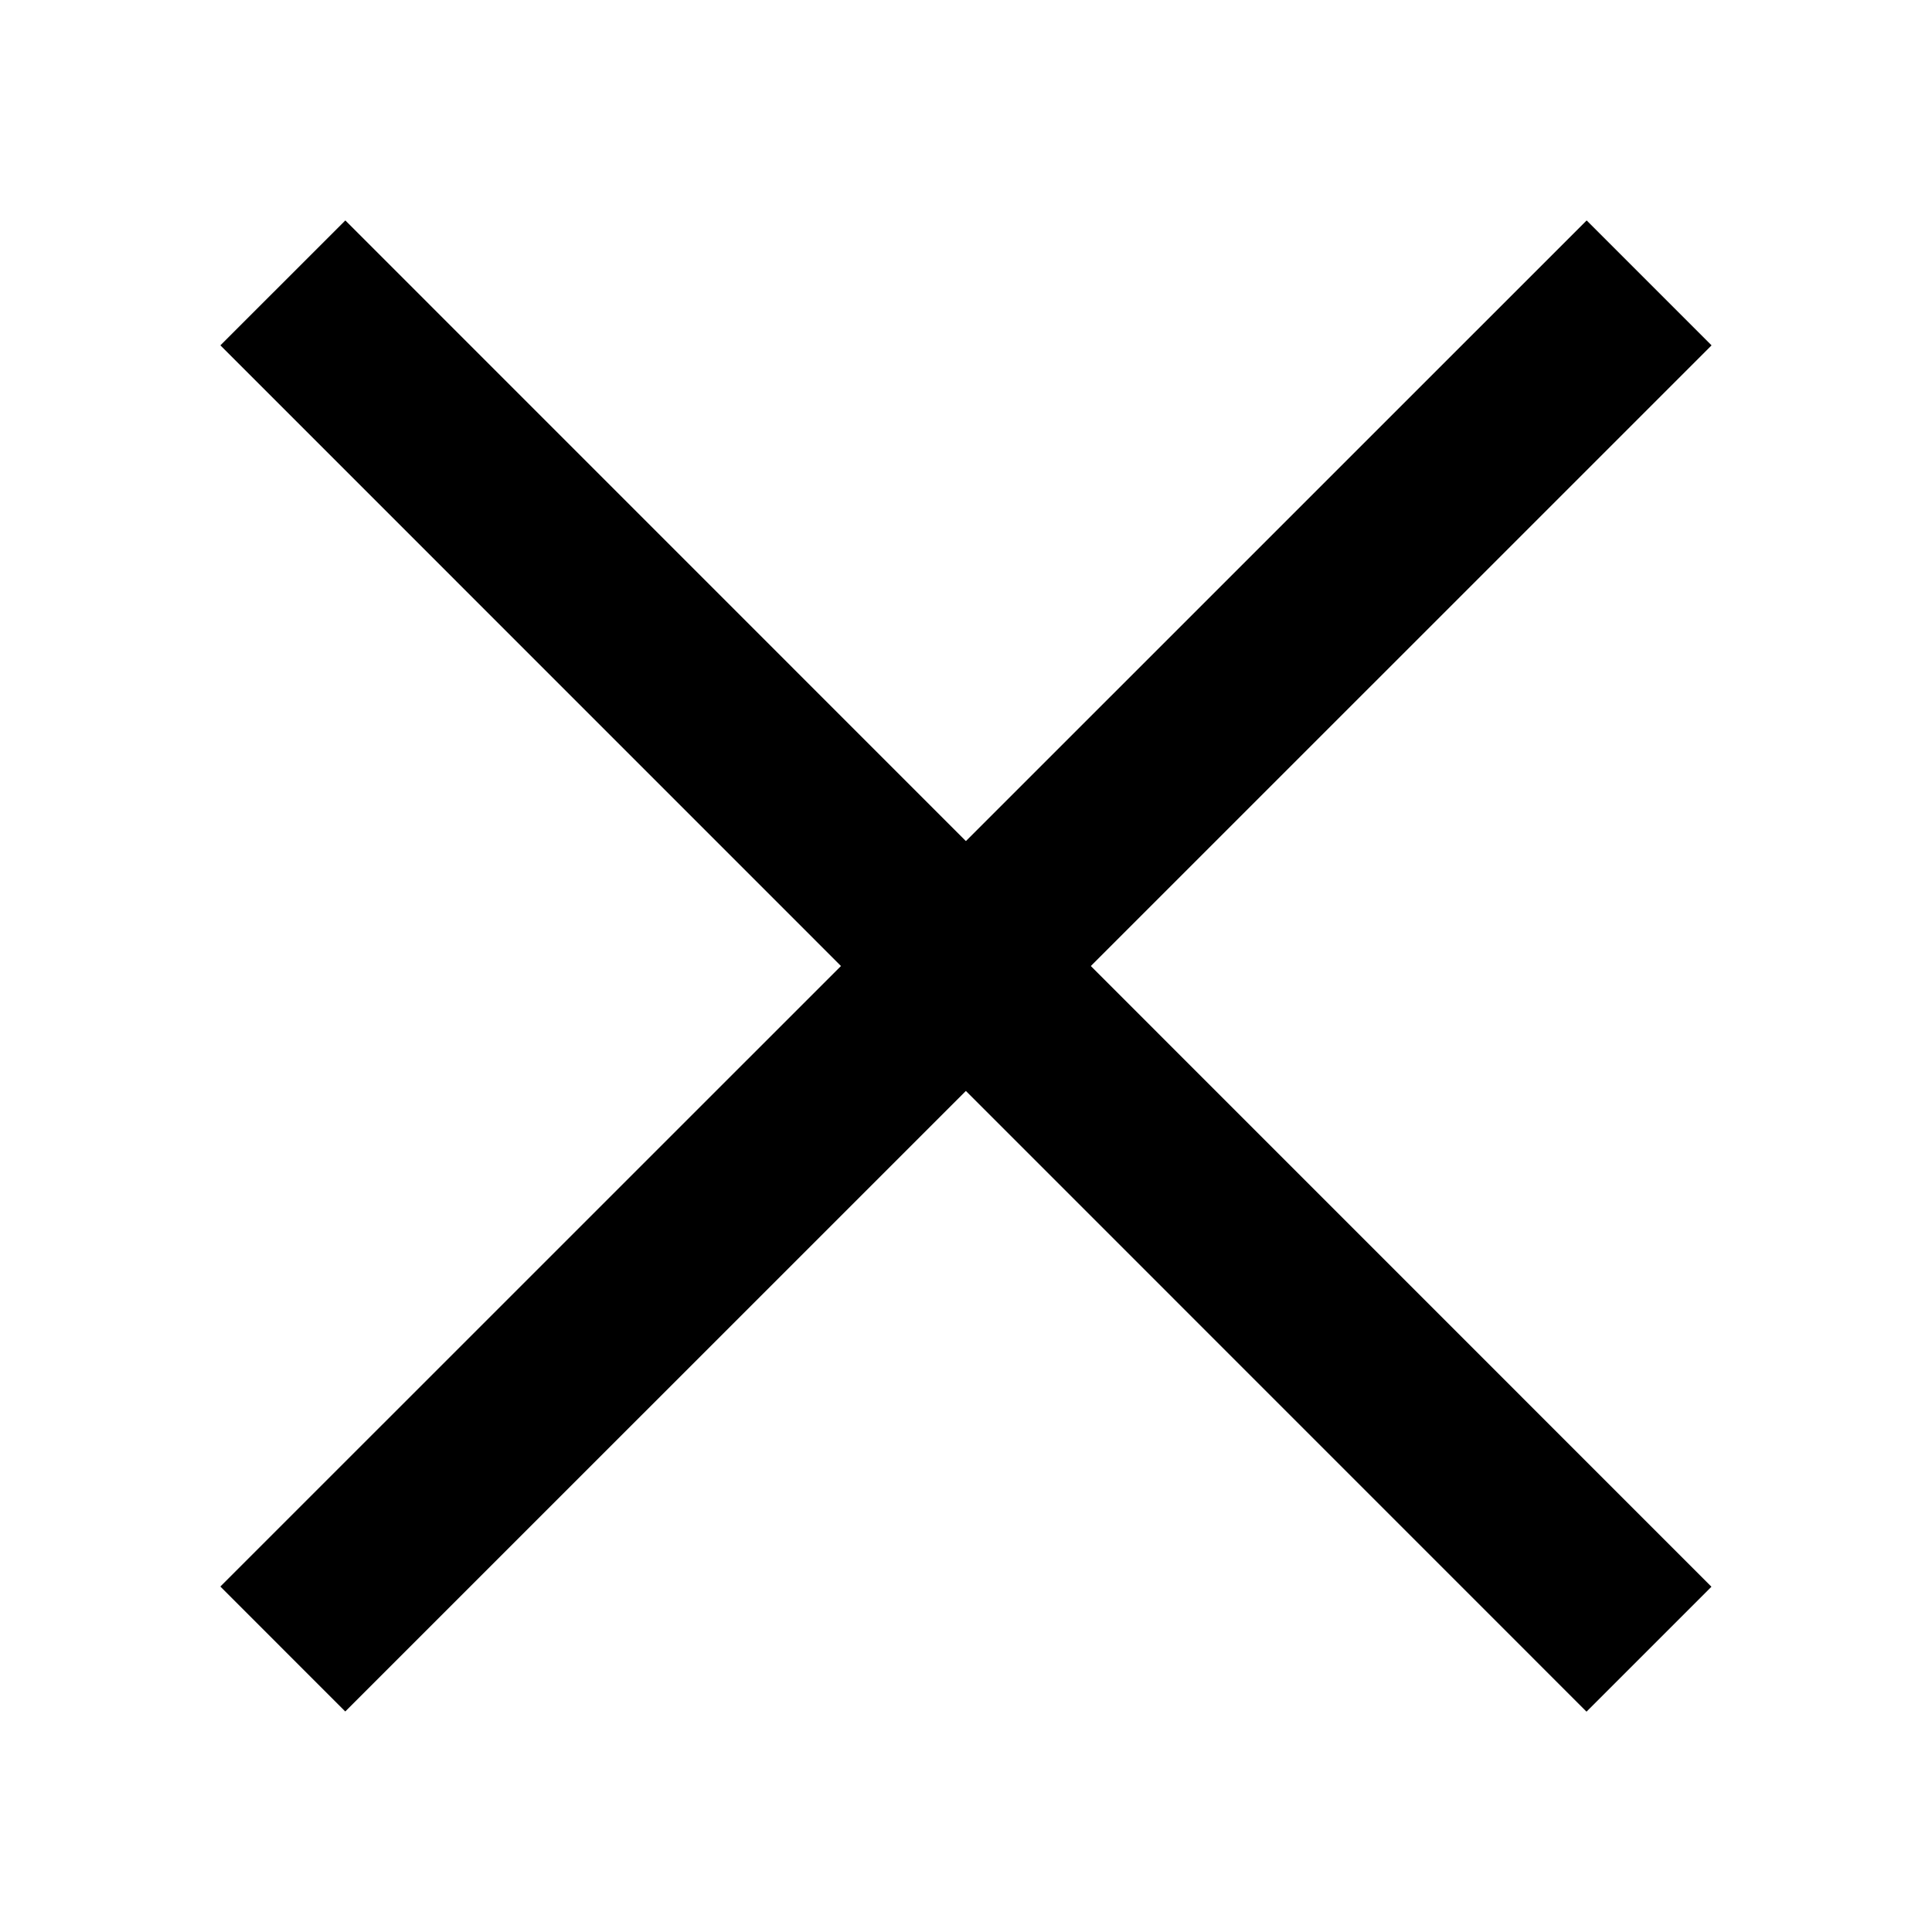
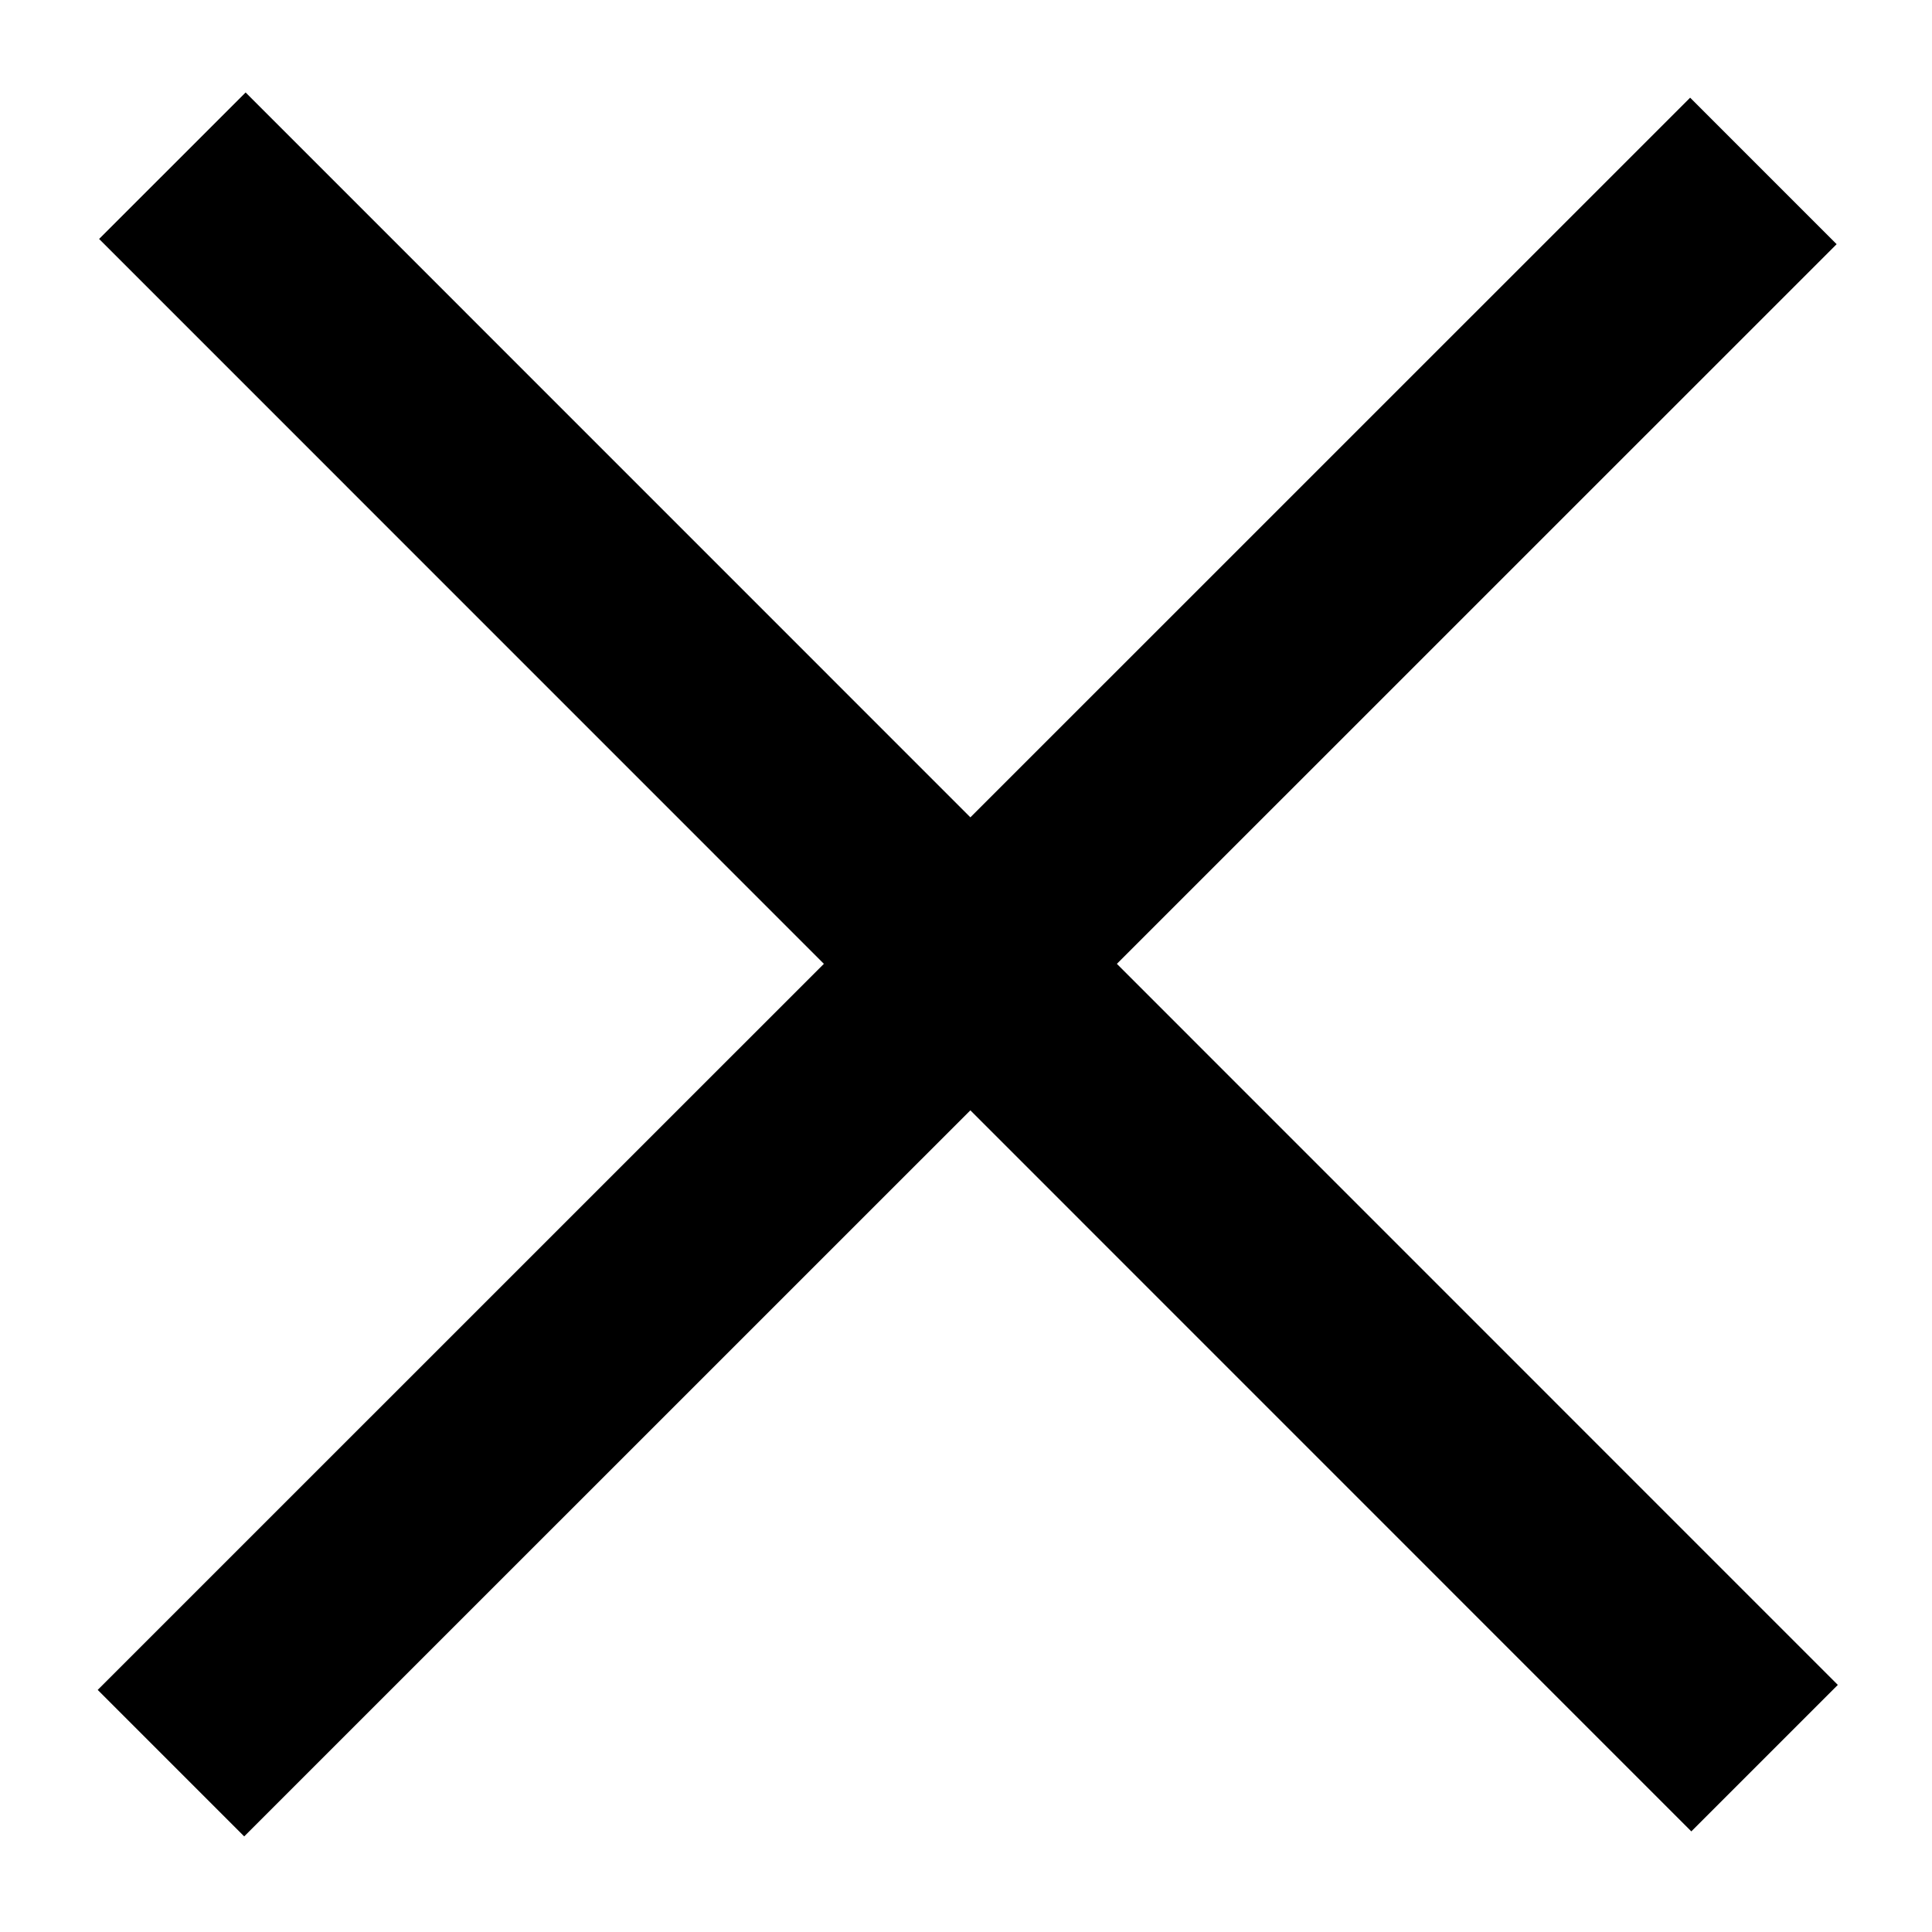
- <svg xmlns="http://www.w3.org/2000/svg" version="1.1" id="Calque_1" x="0px" y="0px" width="50px" height="50px" viewBox="0 0 50 50" enable-background="new 0 0 50 50" xml:space="preserve">
-   <rect x="22.714" y="0.001" transform="matrix(-0.7072 0.7071 -0.7071 -0.7072 60.356 25.0043)" width="4.572" height="50" />
-   <rect x="22.713" y="0.001" transform="matrix(-0.7071 -0.7072 0.7072 -0.7071 24.995 60.3563)" width="4.572" height="50" />
+ <svg xmlns="http://www.w3.org/2000/svg" version="1.1" id="Calque_1" x="0px" y="0px" viewBox="0 0 42.9 42.9" style="enable-background:new 0 0 42.9 42.9;" xml:space="preserve">
+   <rect x="19.2" y="-3.6" transform="matrix(0.7072 -0.7071 0.7071 0.7072 -8.8319 21.4282)" width="4.6" height="50" />
+   <rect x="-3.5" y="19.2" transform="matrix(0.7072 -0.7071 0.7071 0.7072 -8.9315 21.471)" width="50" height="4.6" />
</svg>
